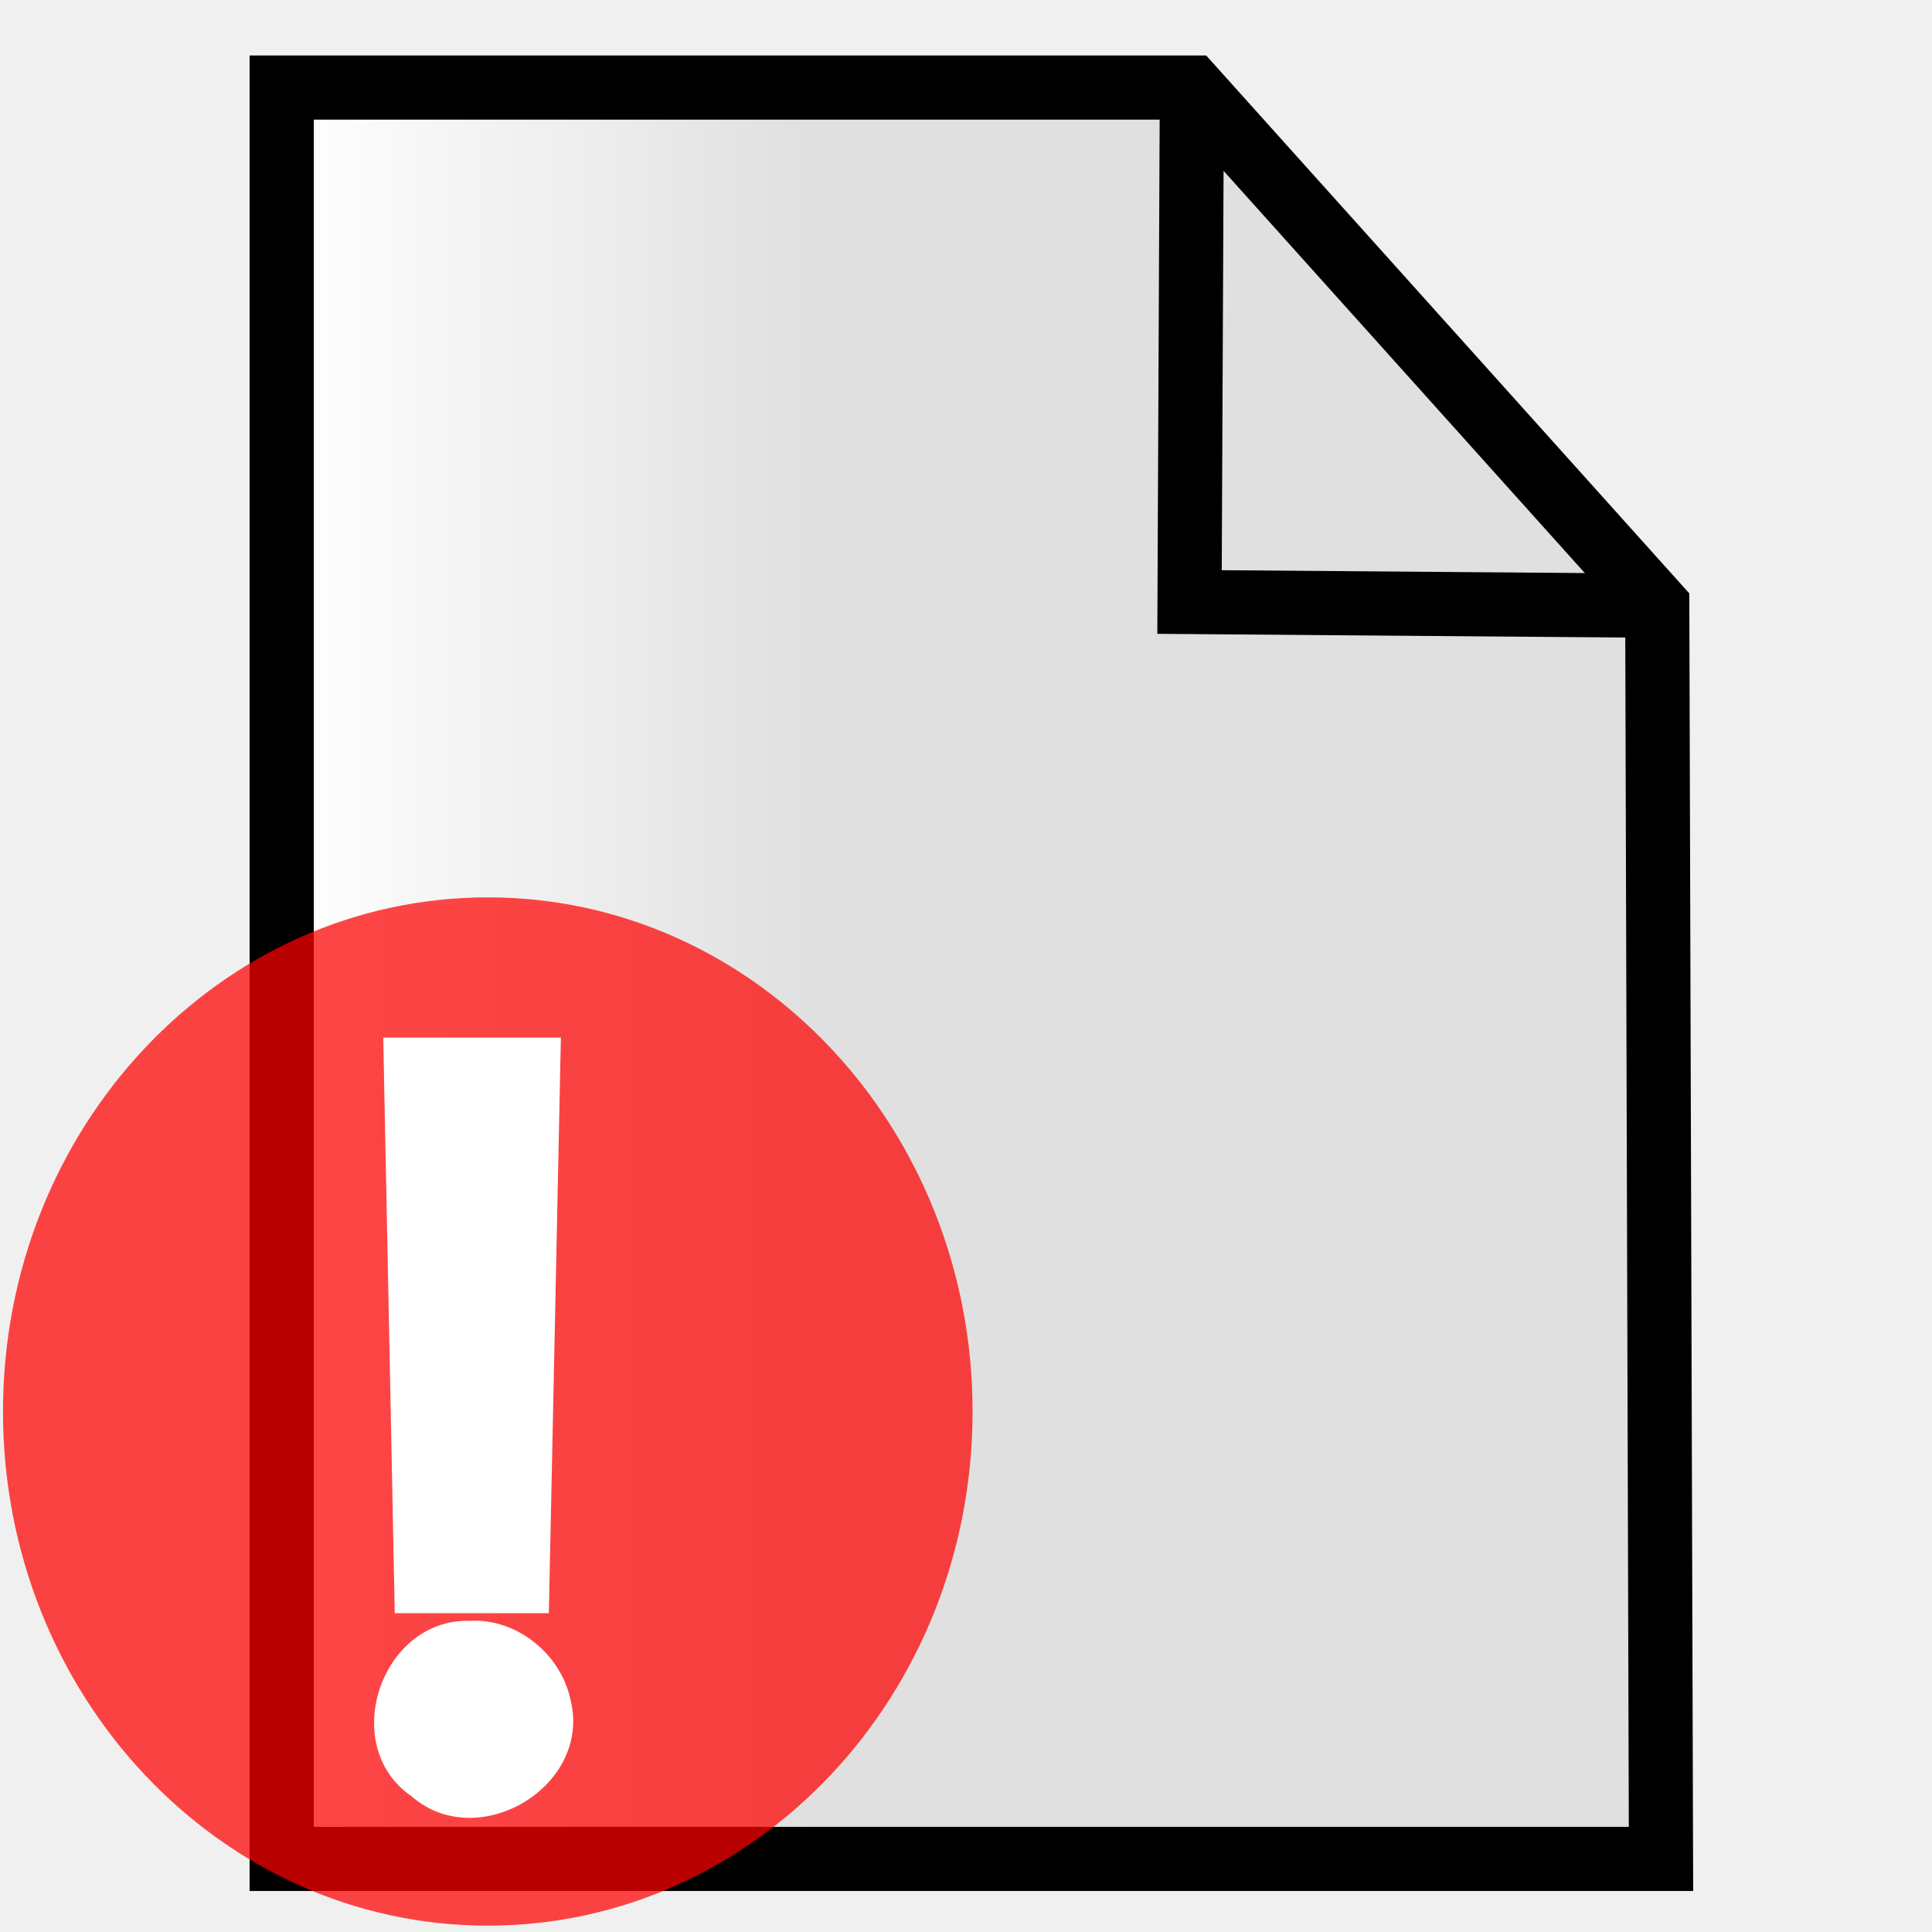
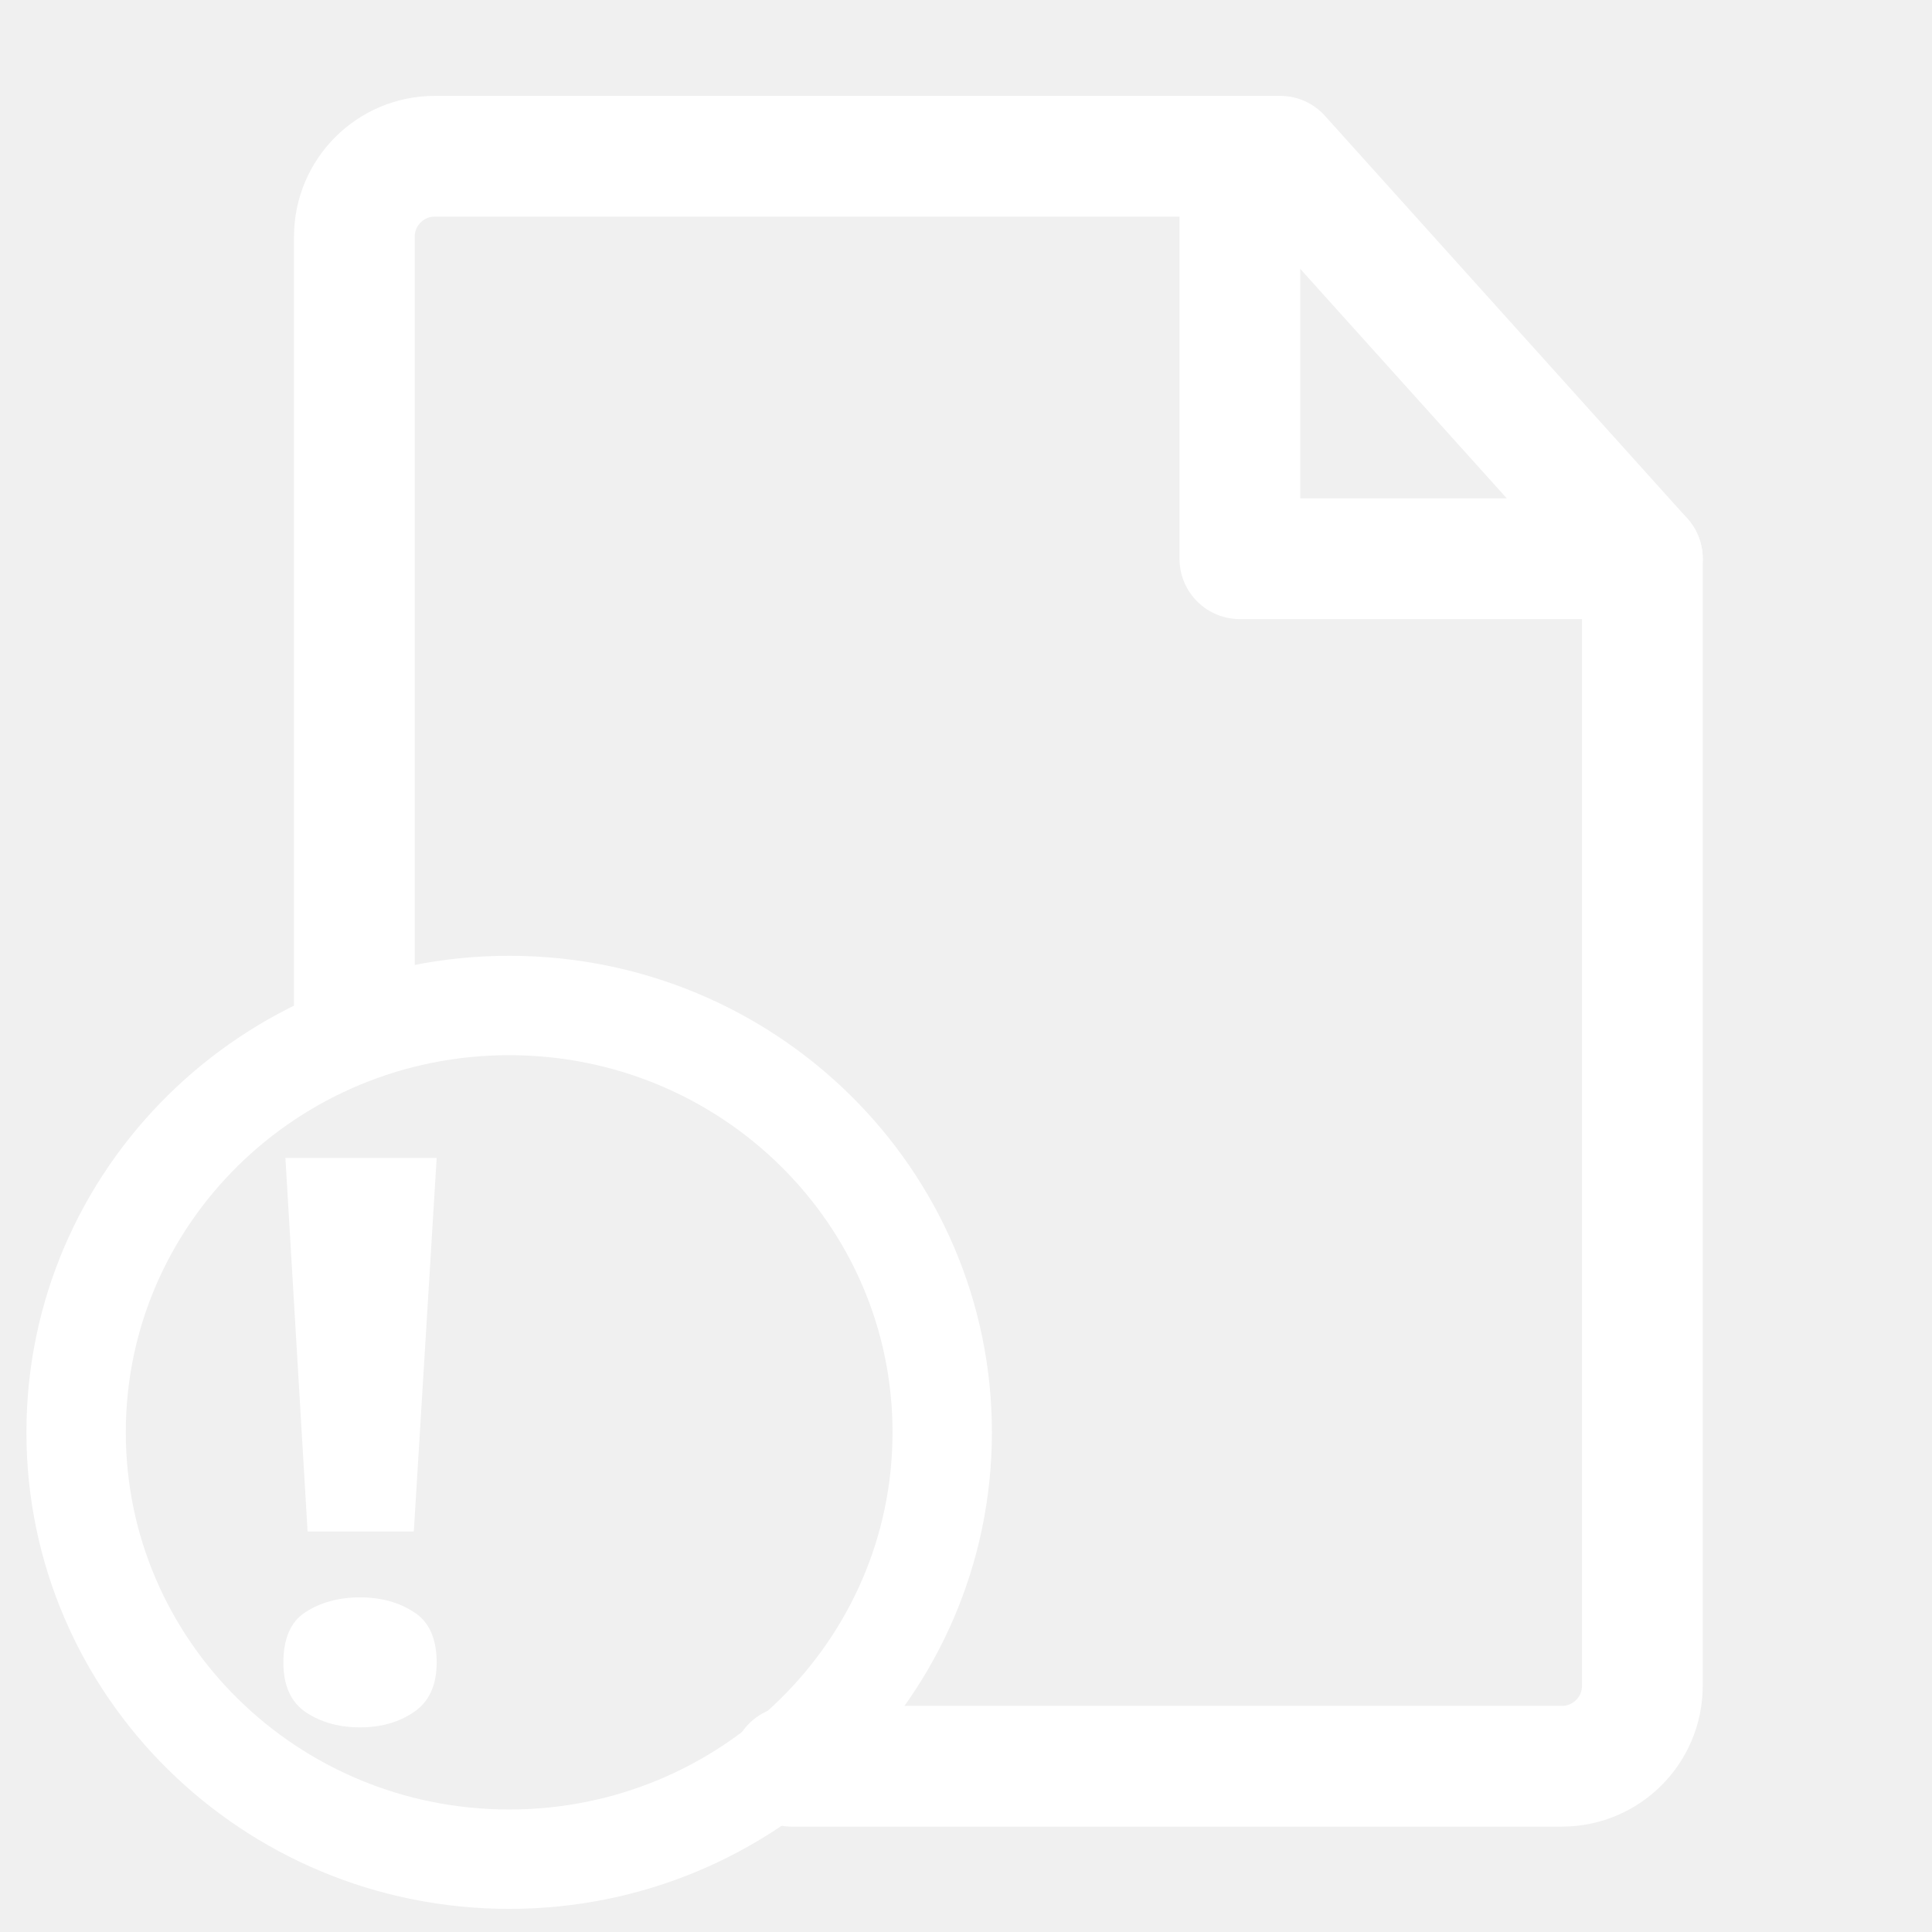
- <svg xmlns="http://www.w3.org/2000/svg" xmlns:xlink="http://www.w3.org/1999/xlink" width="100" height="100" viewBox="0 0 26.458 26.458" version="1.1" id="svg5">
-   <defs id="defs2">
-     <linearGradient id="linearGradient1420">
-       <stop style="stop-color:#e0e0e0;stop-opacity:1;" offset="0" id="stop1416" />
-       <stop style="stop-color:#ffffff;stop-opacity:1" offset="1" id="stop1418" />
-     </linearGradient>
-     <linearGradient id="linearGradient3056">
-       <stop style="stop-color:#45c200;stop-opacity:1" offset="0" id="stop826" />
-       <stop style="stop-color:#53e900;stop-opacity:1" offset="1" id="stop828" />
-     </linearGradient>
-     <linearGradient id="linearGradient3056-2">
-       <stop style="stop-color:#45c200;stop-opacity:1" offset="0" id="stop3052" />
-       <stop style="stop-color:#5fff07;stop-opacity:1" offset="1" id="stop3054" />
-     </linearGradient>
-     <linearGradient xlink:href="#linearGradient1420" id="linearGradient1422" x1="7.844" y1="11.27" x2="1.926" y2="11.27" gradientUnits="userSpaceOnUse" />
-   </defs>
-   <g id="layer1">
-     <g id="g1755" transform="matrix(1.106358,0,0,1.106358,-1.414816,-1.417466)">
-       <path id="rect848-1" style="fill:url(#linearGradient1422);stroke:#000000;stroke-width:0.722" transform="matrix(1.1,0,0,1.1,2.693212,0.9304243)" d="M 1.884,1.304 H 12.126 l 5.237,5.831 0.042,14.102 H 1.884 Z" />
-       <path style="fill:none;stroke:#000000;stroke-width:0.794;stroke-linecap:butt;stroke-linejoin:miter;stroke-miterlimit:4;stroke-dasharray:none;stroke-opacity:1" d="m 16.032,2.365 -0.029,6.368 5.79,0.046" id="path1641" />
-     </g>
-     <ellipse style="fill:#ff0000;fill-opacity:0.725;stroke-width:0.291;stroke-linecap:round" id="path857" cx="6.68" cy="19.33" rx="6.639" ry="7.041" />
-     <path id="text4491" style="font-size:11.289px;line-height:1.25;font-family:sans-serif;fill:#ffffff;fill-opacity:1;stroke-width:0.291" d="m 5.26,14.802 c 0.048,2.43 0.099,4.86 0.146,7.29 0.703,0 1.407,0 2.11,0 0.057,-2.627 0.109,-5.255 0.165,-7.883 -0.811,0 -1.621,0 -2.432,0 0.004,0.198 0.007,0.395 0.011,0.593 z m 1.164,7.395 C 5.215,22.17 4.63,23.911 5.637,24.6 6.546,25.393 8.107,24.462 7.814,23.282 7.682,22.651 7.075,22.156 6.424,22.197 Z" />
+ <svg xmlns="http://www.w3.org/2000/svg" width="35" height="35" viewBox="0 0 48 48" fill="none" version="1.1" id="svg18">
+   <defs id="defs22" />
+   <rect width="48" height="48" fill="white" fill-opacity="0.01" id="rect2" />
+   <path d="m 19.671,43.882 h 19.133 c 1.105,0 2,-0.895 2,-2 v -28 l -9,-10 h -21 c -1.105,0 -2,0.895 -2,2 V 24.975" stroke="#ffffff" stroke-width="3" stroke-linecap="round" stroke-linejoin="round" id="path2" />
+   <path d="M 30.804,3.882 V 13.882 h 10" stroke="#ffffff" stroke-width="3" stroke-linecap="round" stroke-linejoin="round" id="path8" />
+   <text xml:space="preserve" style="font-size:146.286px;line-height:1.25;font-family:sans-serif;stroke-width:1.371" x="15.724" y="20.571" id="text3217">
+     <tspan id="tspan3215" style="stroke-width:1.371" x="15.724" y="20.571">!</tspan>
+   </text>
+   <g id="g831">
+     <text xml:space="preserve" style="font-size:20.813px;line-height:1.25;font-family:sans-serif;fill:#ffffff;fill-opacity:1;stroke:none;stroke-width:0.65" x="5.398" y="45.614" id="text7085" transform="scale(1.069036,0.9354219)">
+       <tspan id="tspan7083" style="font-style:normal;font-variant:normal;font-weight:bold;font-stretch:normal;font-family:'Fira Code';-inkscape-font-specification:'Fira Code Bold';fill:#ffffff;fill-opacity:1;stroke:none;stroke-width:0.65;stroke-opacity:1" x="5.398" y="45.614">!</tspan>
+     </text>
+     <ellipse style="fill:none;fill-opacity:1;stroke:#ffffff;stroke-width:2.469;stroke-linecap:round;stroke-miterlimit:4;stroke-dasharray:none;stroke-opacity:1" id="path17711" cx="12.65" cy="35.586" rx="10.759" ry="10.605" />
  </g>
</svg>
